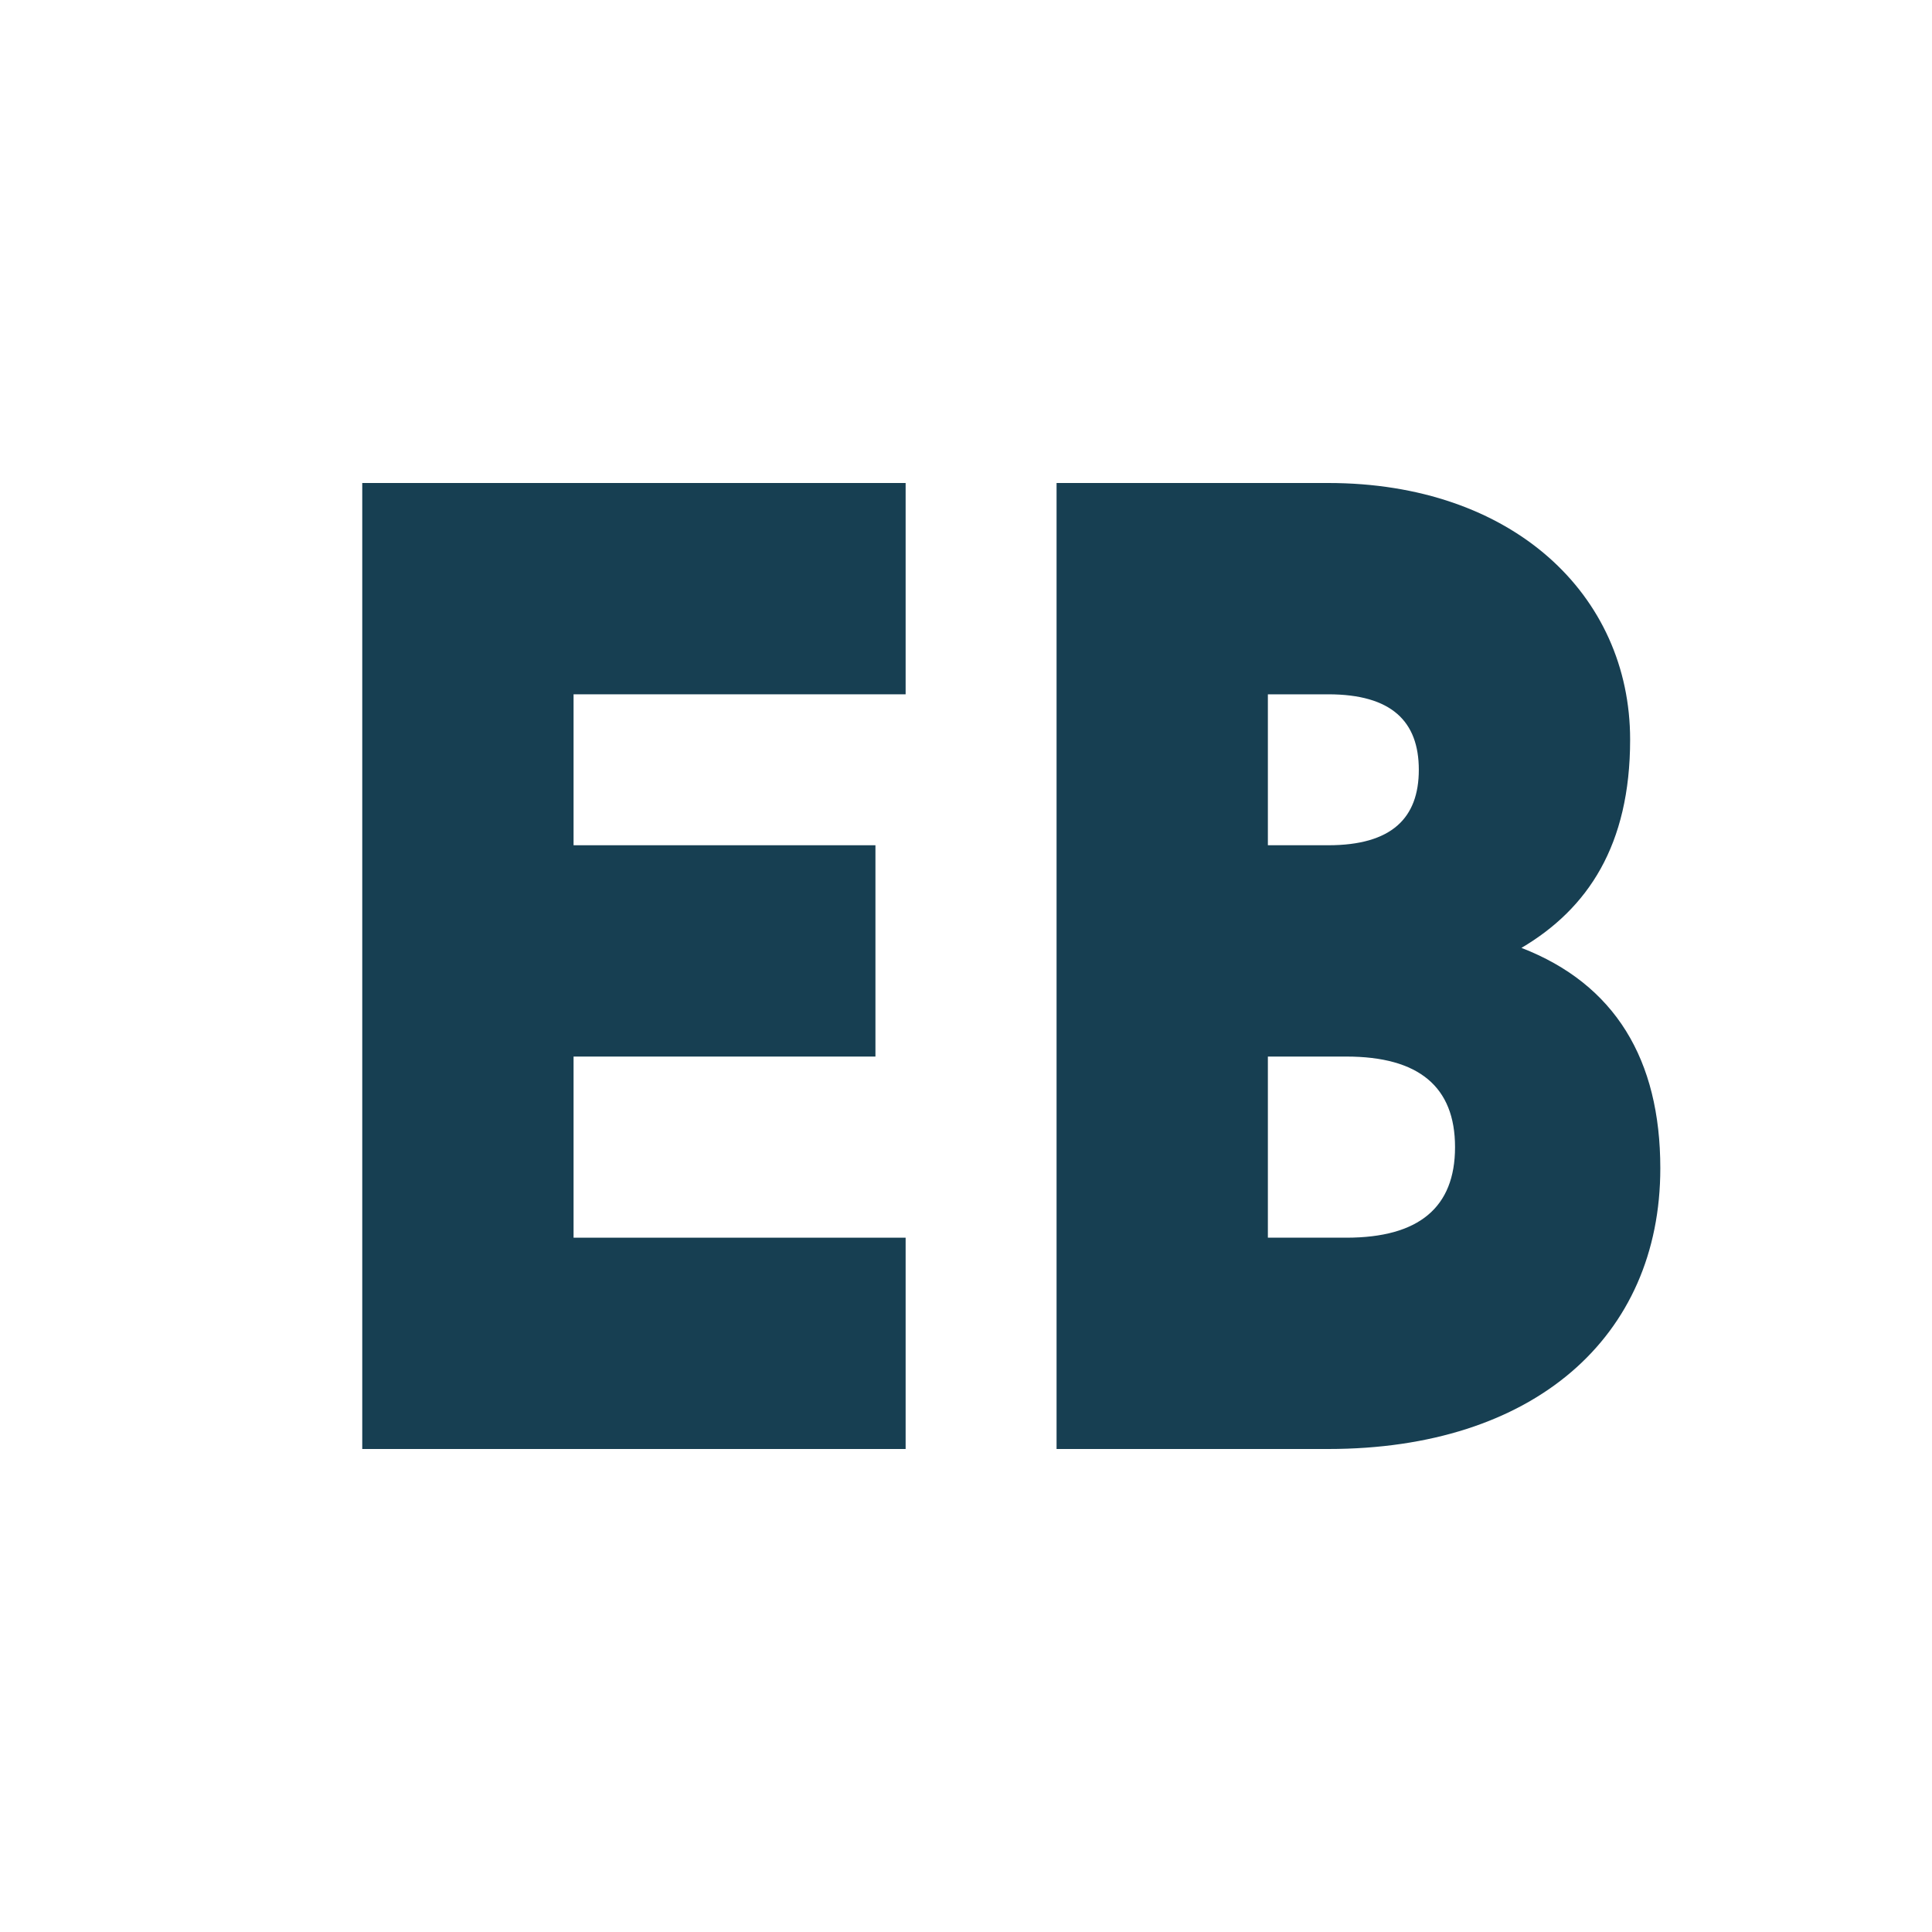
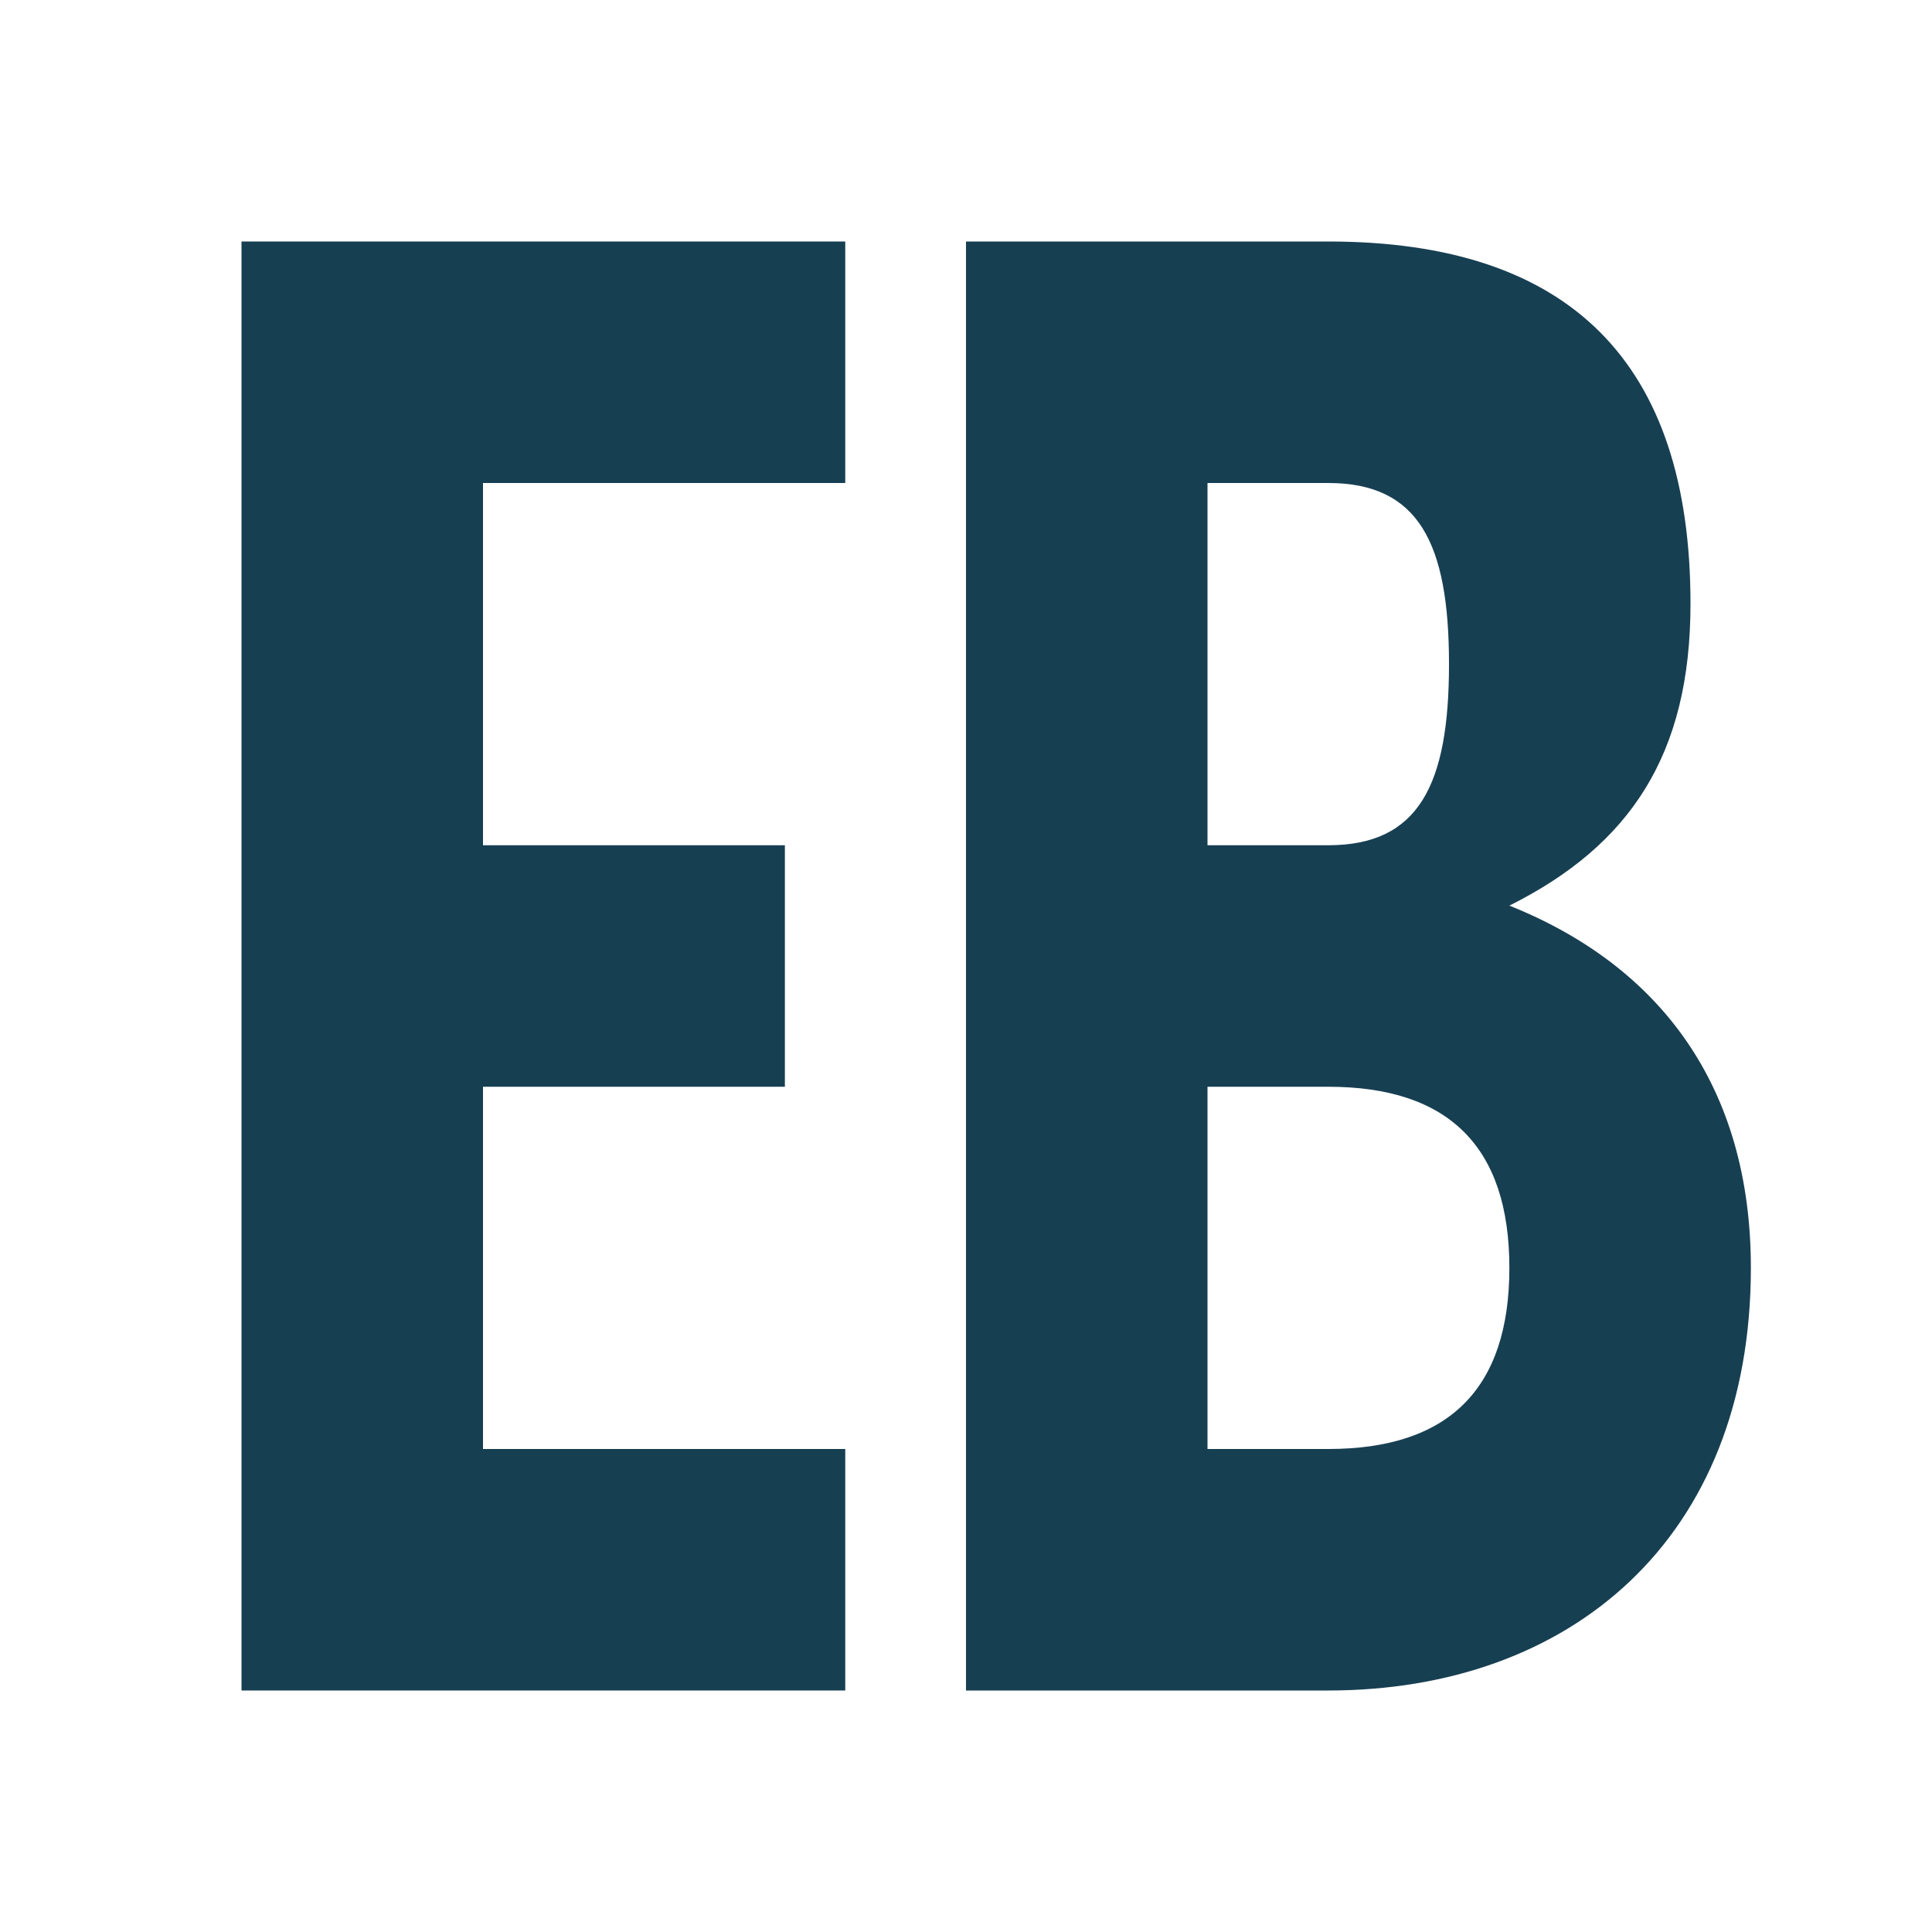
<svg xmlns="http://www.w3.org/2000/svg" viewBox="0 0 64 64">
-   <path fill="#173f52" d="M12 16h18v7H19v5h10v7H19v6h11v7H12z" />
-   <path fill="#173f52" fill-rule="evenodd" d="M35 16h9c6.1 0 10 3.7 10 8.5 0 3.5-1.4 5.6-3.6 6.9 3.1 1.2 4.6 3.7 4.6 7.3C55 44.3 50.8 48 44 48h-9zm7 7v5h2c2.1 0 3-.9 3-2.5S46.1 23 44 23zm0 12v6h2.6c2.4 0 3.6-1 3.6-3s-1.2-3-3.6-3z" />
+   <path fill="#173f52" d="M8 8h20v8H16v12h10v8H16v12h12v8H8z" />
+   <path fill="#173f52" fill-rule="evenodd" d="M32 8h12c8 0 12 4 12 12 0 5-2 8-6 10 5 2 8 6 8 12 0 9-6 14-14 14H32zm8 8v12h4c3 0 4-2 4-6s-1-6-4-6zm0 20v12h4c4 0 6-2 6-6s-2-6-6-6z" />
</svg>
